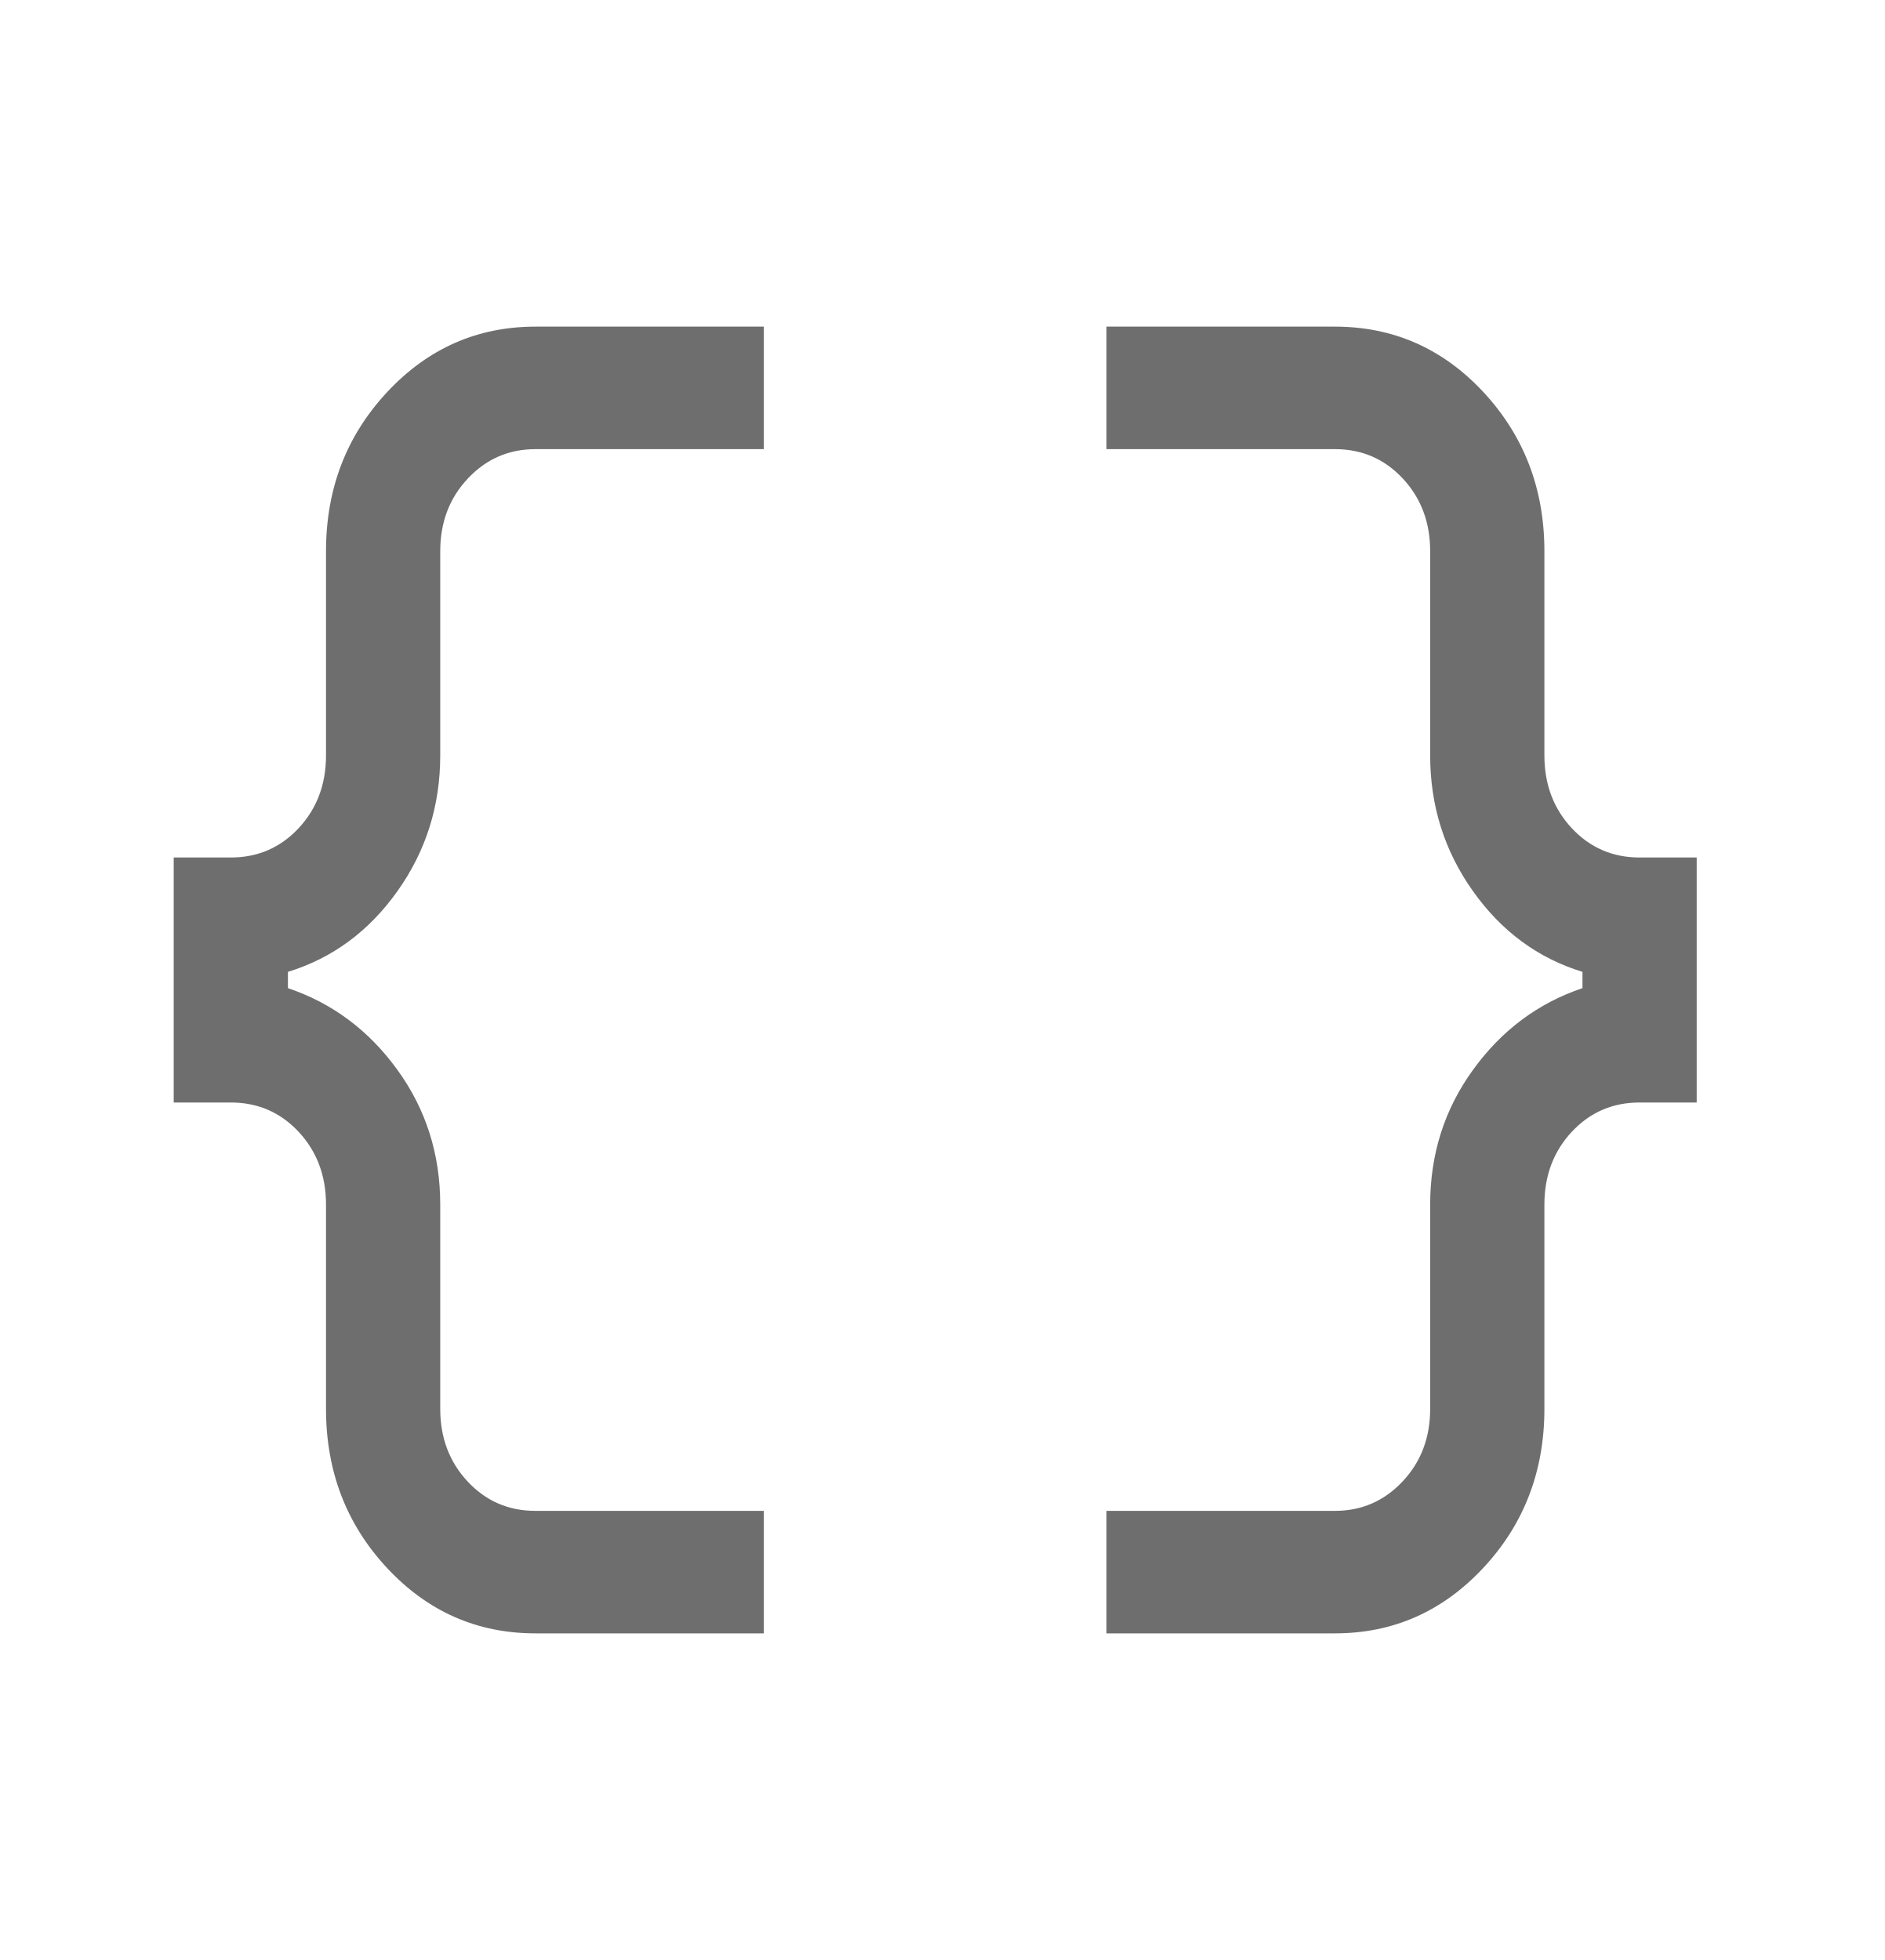
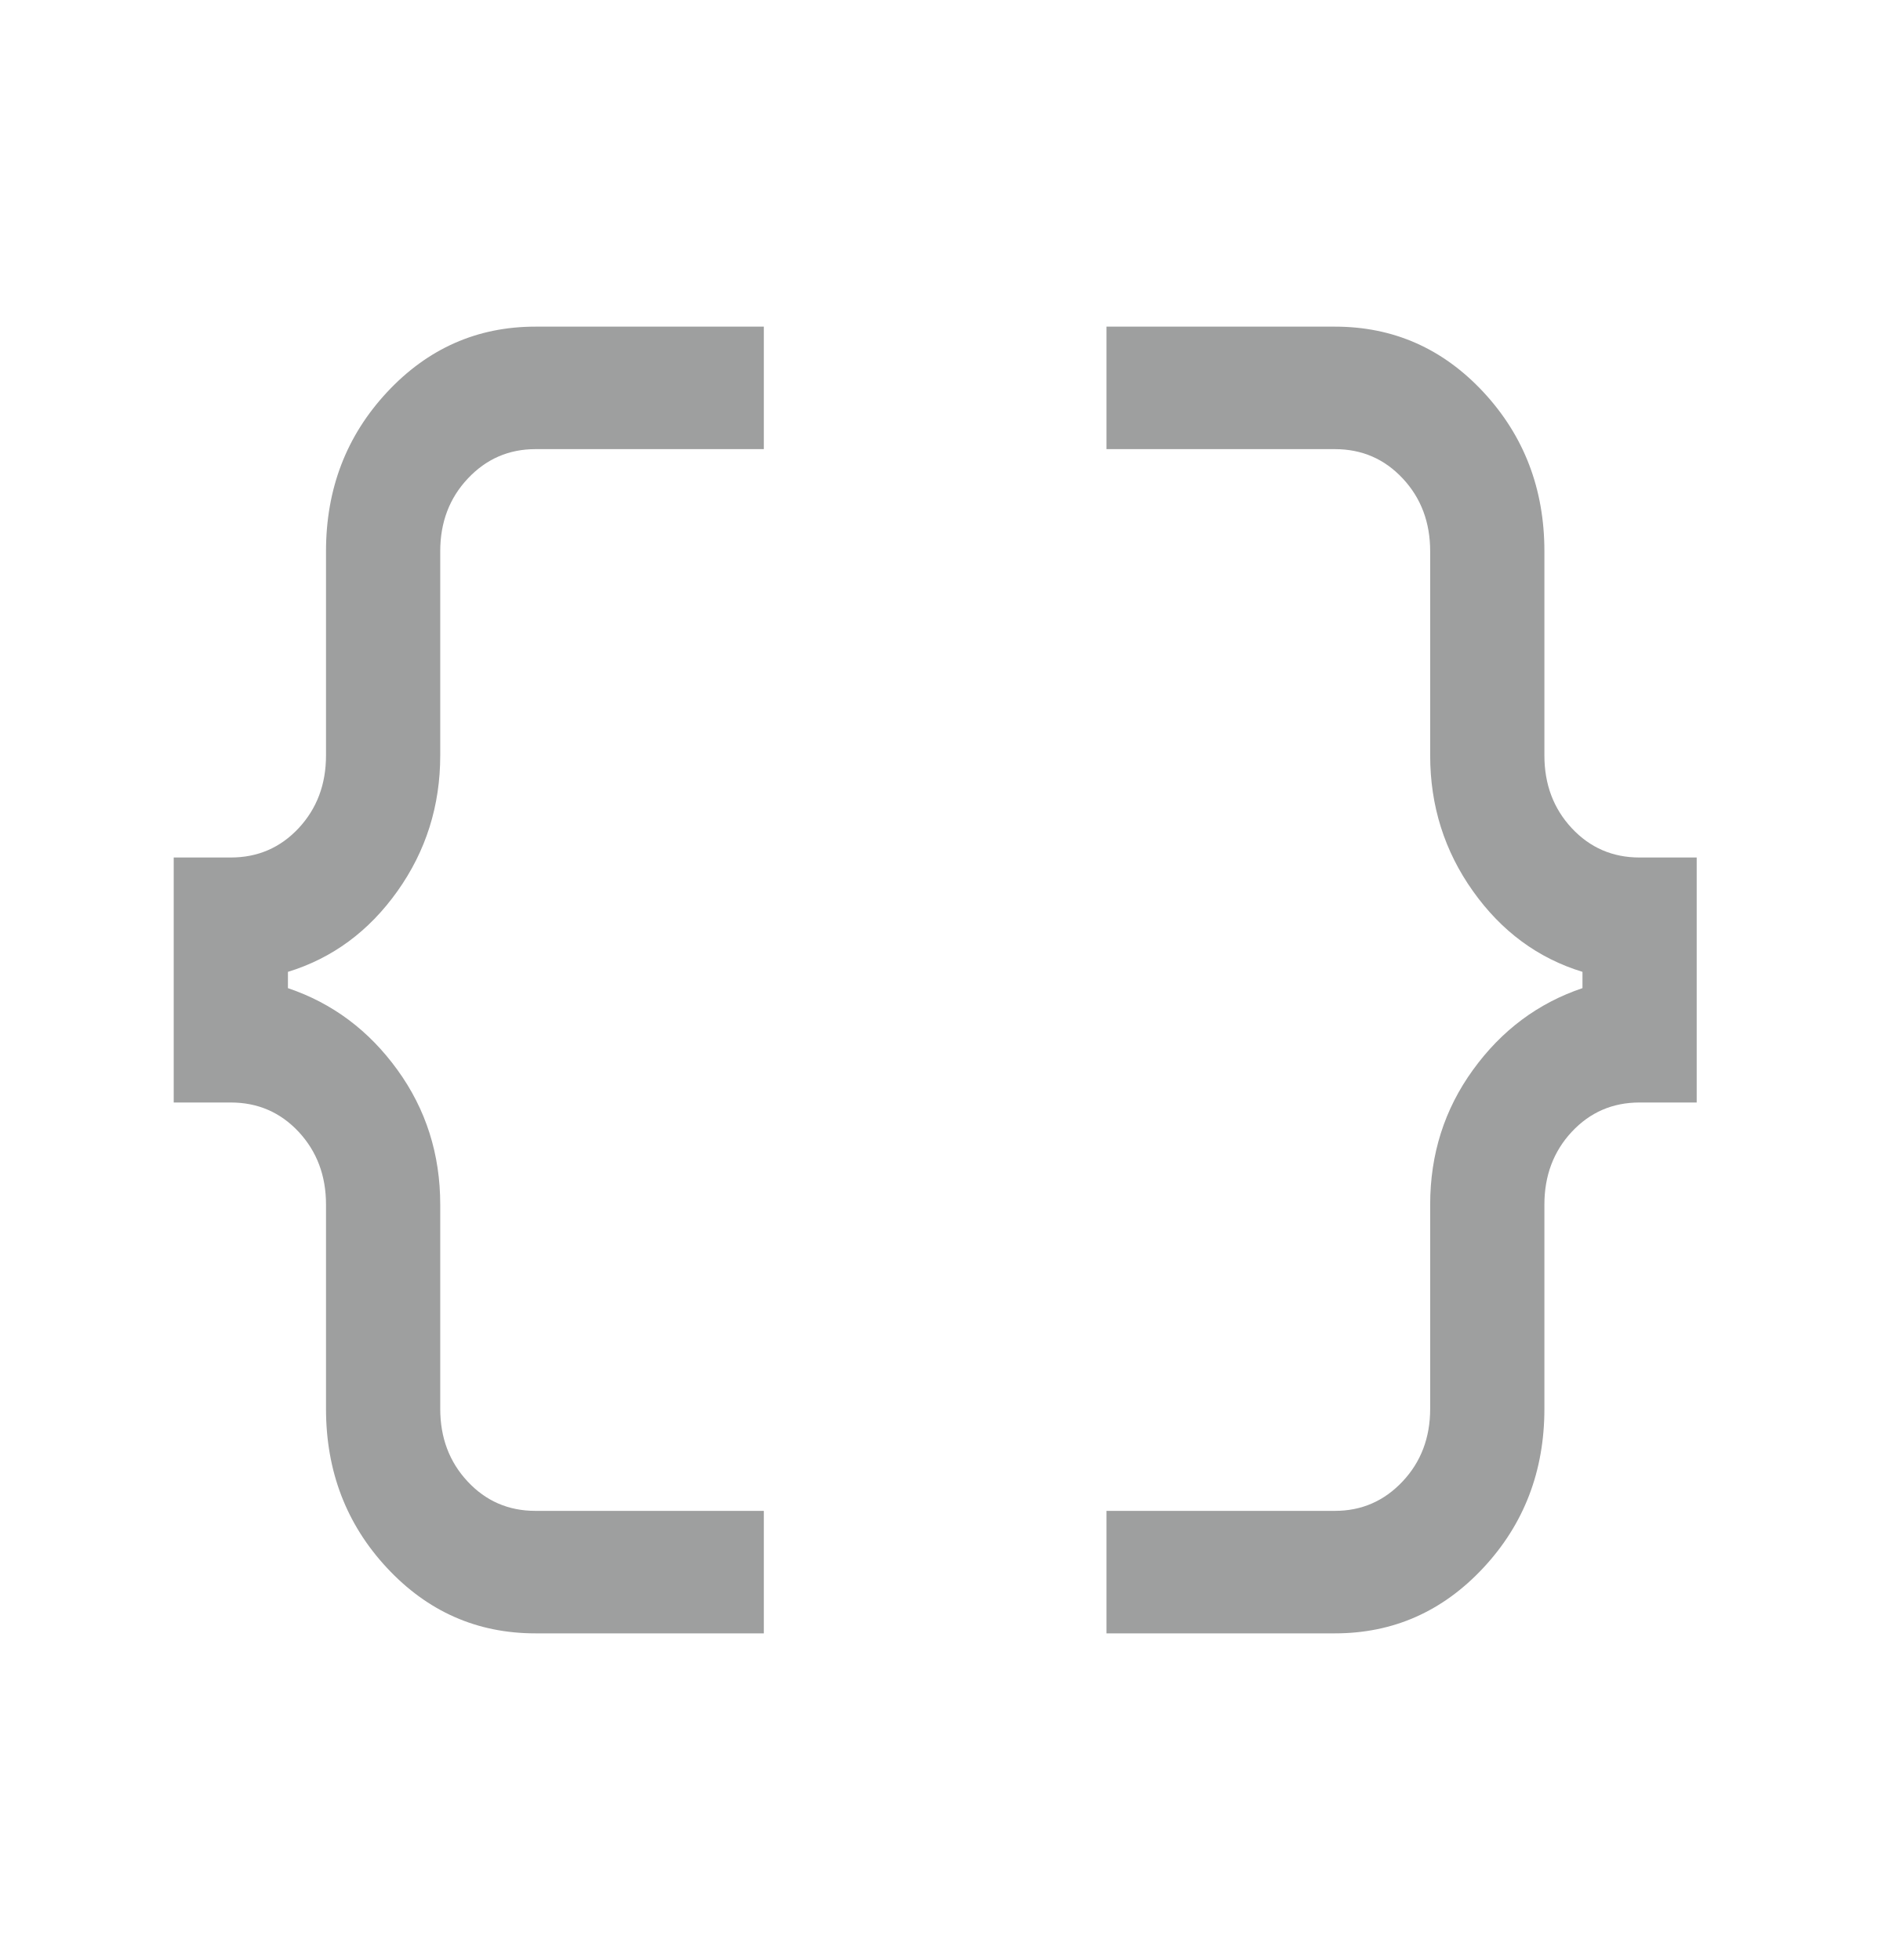
<svg xmlns="http://www.w3.org/2000/svg" width="25" height="26" viewBox="0 0 25 26" fill="none">
-   <path d="M14.676 21.667V20.042H17.706C18.06 20.042 18.358 19.912 18.603 19.652C18.847 19.393 18.969 19.071 18.969 18.688V15.979C18.969 15.311 19.158 14.715 19.537 14.192C19.916 13.668 20.399 13.307 20.989 13.108V12.892C20.399 12.711 19.916 12.355 19.537 11.822C19.158 11.289 18.969 10.689 18.969 10.021V7.313C18.969 6.929 18.848 6.607 18.606 6.348C18.364 6.088 18.064 5.958 17.706 5.958H14.676V4.333H17.706C18.48 4.333 19.137 4.623 19.676 5.202C20.214 5.782 20.484 6.485 20.484 7.313V10.021C20.484 10.405 20.605 10.726 20.847 10.986C21.089 11.245 21.388 11.375 21.746 11.375H22.504V14.625H21.746C21.388 14.625 21.089 14.755 20.847 15.014C20.605 15.274 20.484 15.596 20.484 15.979V18.688C20.484 19.515 20.214 20.219 19.674 20.798C19.134 21.377 18.478 21.667 17.706 21.667H14.676ZM7.101 21.667C6.327 21.667 5.671 21.377 5.132 20.798C4.593 20.219 4.324 19.515 4.324 18.688V15.979C4.324 15.596 4.203 15.274 3.961 15.014C3.719 14.755 3.419 14.625 3.061 14.625H2.304V11.375H3.061C3.419 11.375 3.719 11.245 3.961 10.986C4.203 10.726 4.324 10.405 4.324 10.021V7.313C4.324 6.485 4.594 5.782 5.134 5.202C5.674 4.623 6.33 4.333 7.101 4.333H10.131V5.958H7.101C6.748 5.958 6.449 6.088 6.205 6.348C5.961 6.607 5.839 6.929 5.839 7.313V10.021C5.839 10.689 5.65 11.289 5.271 11.822C4.892 12.355 4.408 12.711 3.819 12.892V13.108C4.408 13.307 4.892 13.668 5.271 14.192C5.65 14.715 5.839 15.311 5.839 15.979V18.688C5.839 19.071 5.96 19.393 6.202 19.652C6.444 19.912 6.744 20.042 7.101 20.042H10.131V21.667H7.101Z" fill="#6E6E6E" />
+   <path d="M14.676 21.667V20.042H17.706C18.06 20.042 18.358 19.912 18.603 19.652C18.847 19.393 18.969 19.071 18.969 18.688V15.979C18.969 15.311 19.158 14.715 19.537 14.192C19.916 13.668 20.399 13.307 20.989 13.108V12.892C20.399 12.711 19.916 12.355 19.537 11.822C19.158 11.289 18.969 10.689 18.969 10.021V7.313C18.969 6.929 18.848 6.607 18.606 6.348C18.364 6.088 18.064 5.958 17.706 5.958H14.676V4.333H17.706C18.48 4.333 19.137 4.623 19.676 5.202C20.214 5.782 20.484 6.485 20.484 7.313V10.021C20.484 10.405 20.605 10.726 20.847 10.986C21.089 11.245 21.388 11.375 21.746 11.375H22.504V14.625H21.746C21.388 14.625 21.089 14.755 20.847 15.014C20.605 15.274 20.484 15.596 20.484 15.979V18.688C20.484 19.515 20.214 20.219 19.674 20.798C19.134 21.377 18.478 21.667 17.706 21.667H14.676ZM7.101 21.667C6.327 21.667 5.671 21.377 5.132 20.798C4.593 20.219 4.324 19.515 4.324 18.688V15.979C4.324 15.596 4.203 15.274 3.961 15.014C3.719 14.755 3.419 14.625 3.061 14.625H2.304V11.375H3.061C3.419 11.375 3.719 11.245 3.961 10.986C4.203 10.726 4.324 10.405 4.324 10.021V7.313C4.324 6.485 4.594 5.782 5.134 5.202C5.674 4.623 6.33 4.333 7.101 4.333H10.131V5.958H7.101C6.748 5.958 6.449 6.088 6.205 6.348C5.961 6.607 5.839 6.929 5.839 7.313V10.021C5.839 10.689 5.65 11.289 5.271 11.822C4.892 12.355 4.408 12.711 3.819 12.892V13.108C4.408 13.307 4.892 13.668 5.271 14.192C5.65 14.715 5.839 15.311 5.839 15.979V18.688C5.839 19.071 5.96 19.393 6.202 19.652C6.444 19.912 6.744 20.042 7.101 20.042H10.131V21.667H7.101Z" fill="#9E9F9F" />
</svg>
